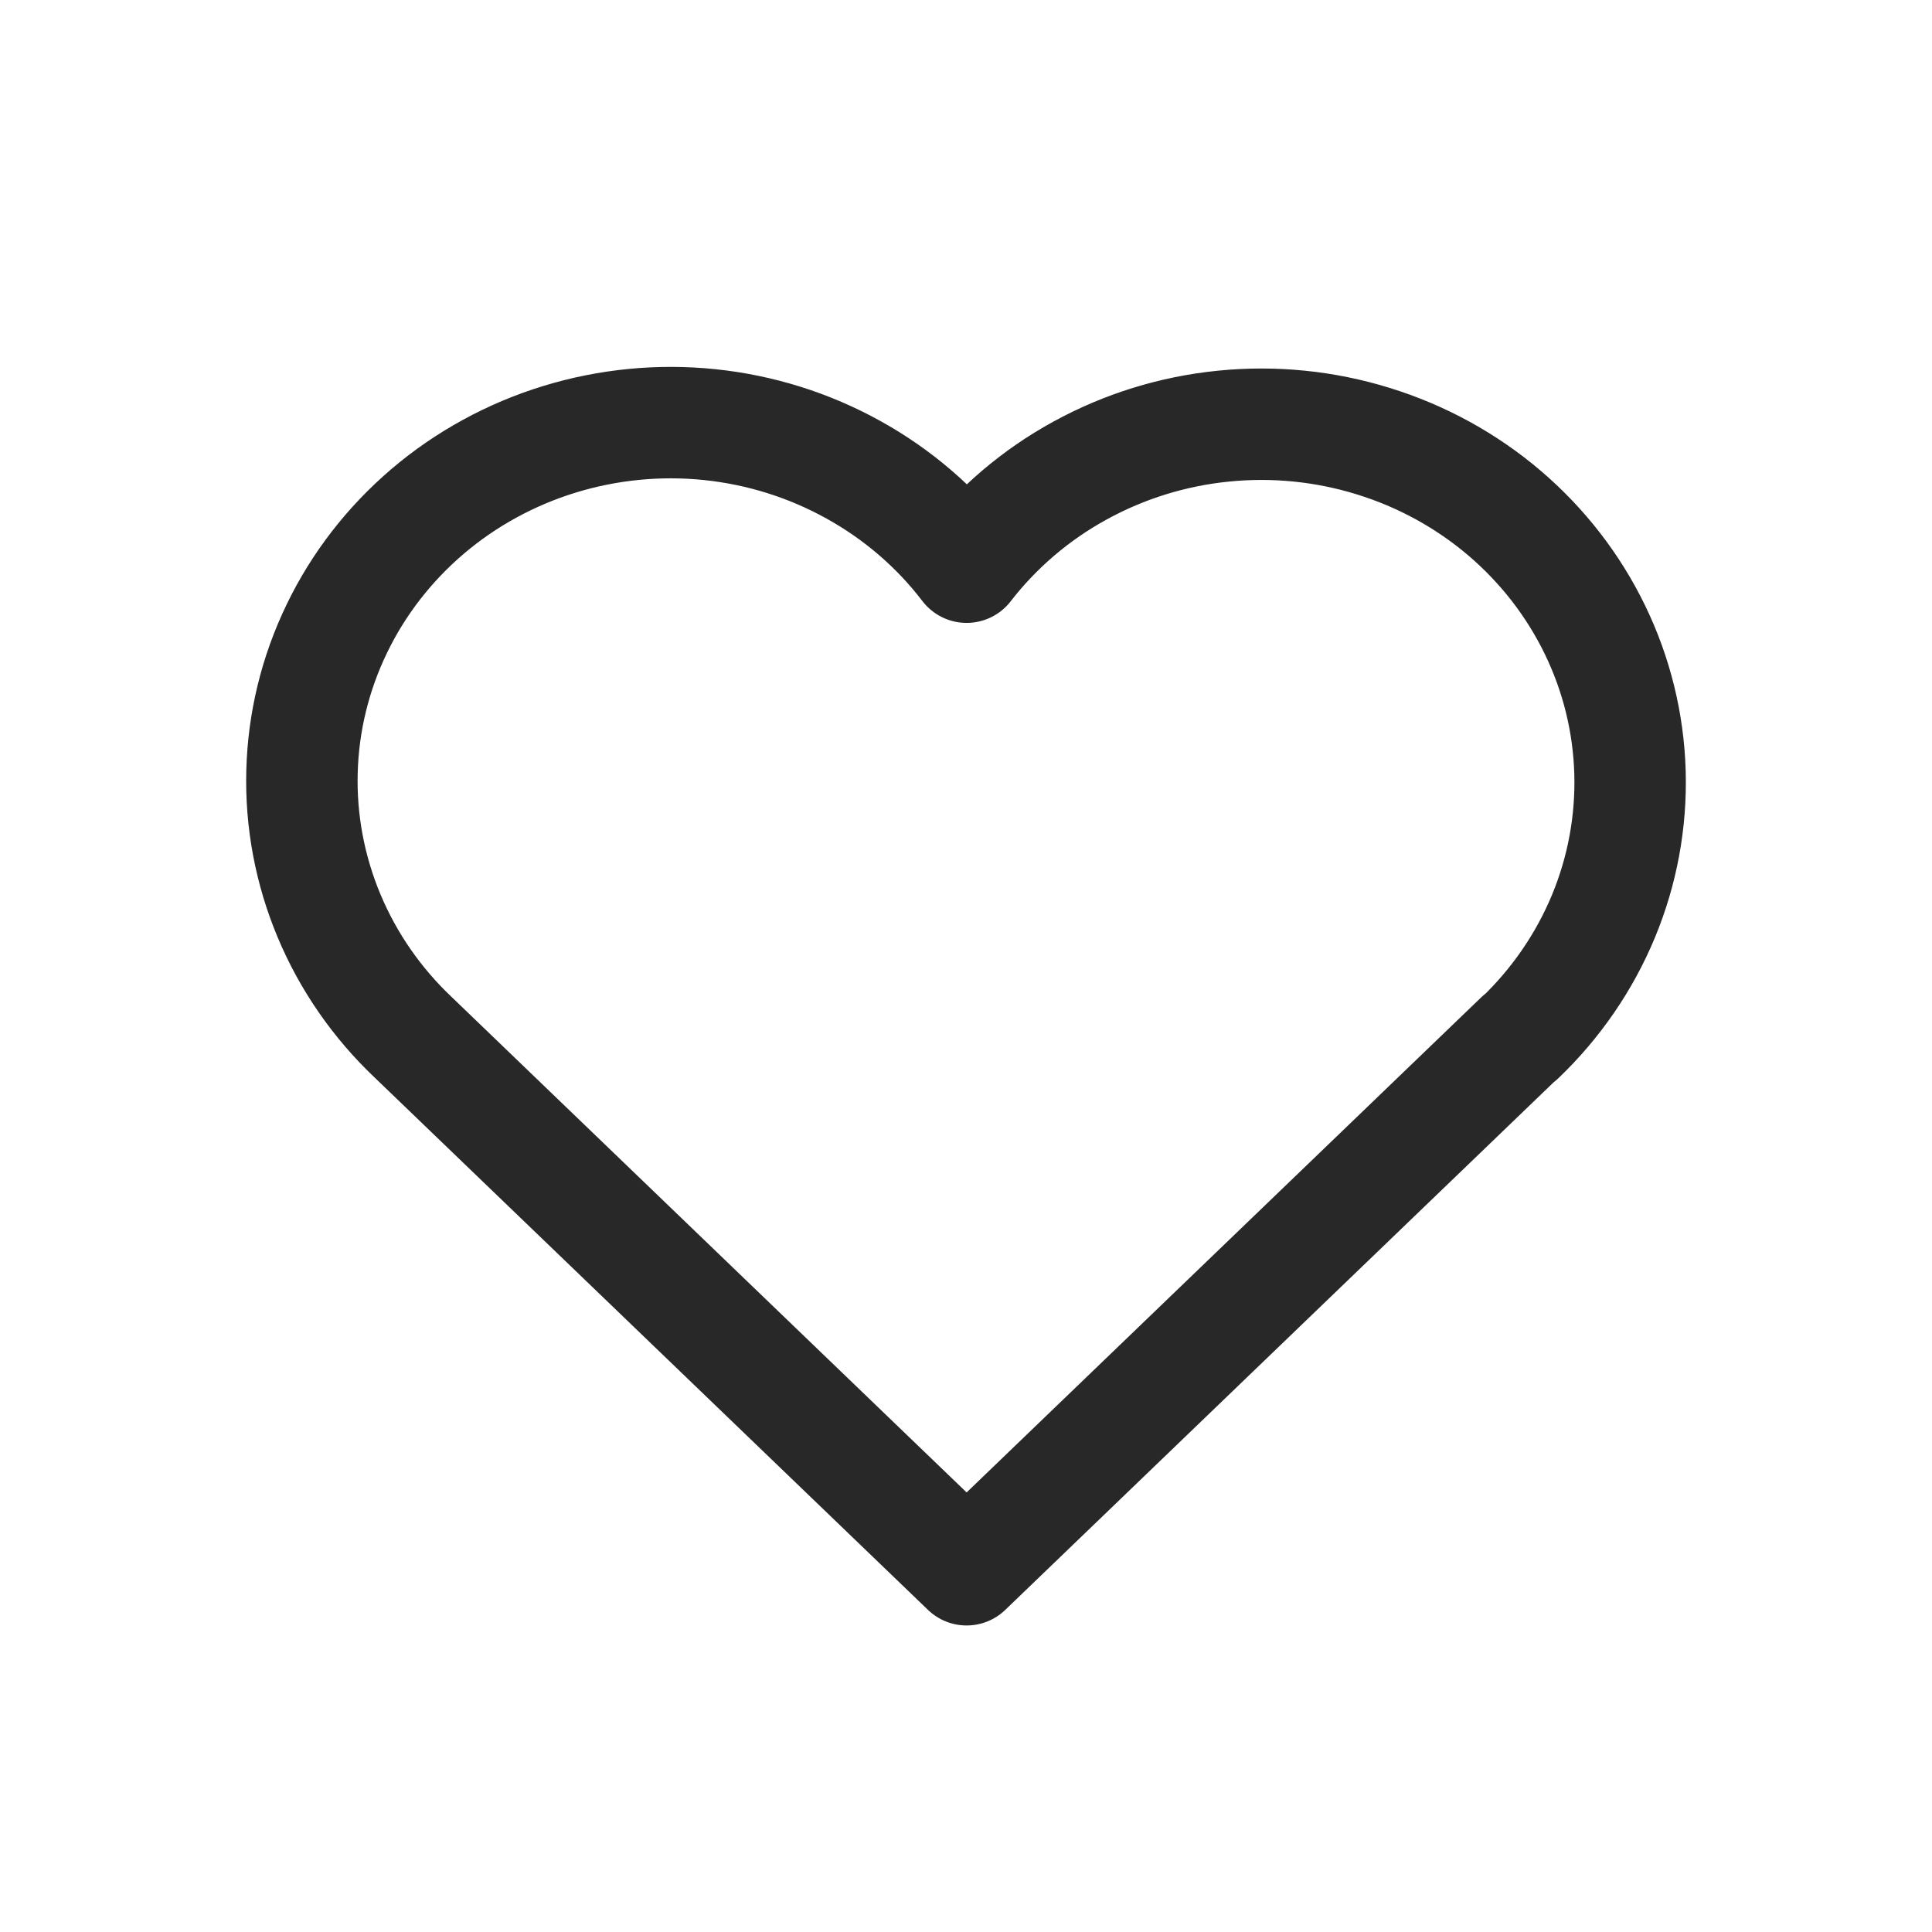
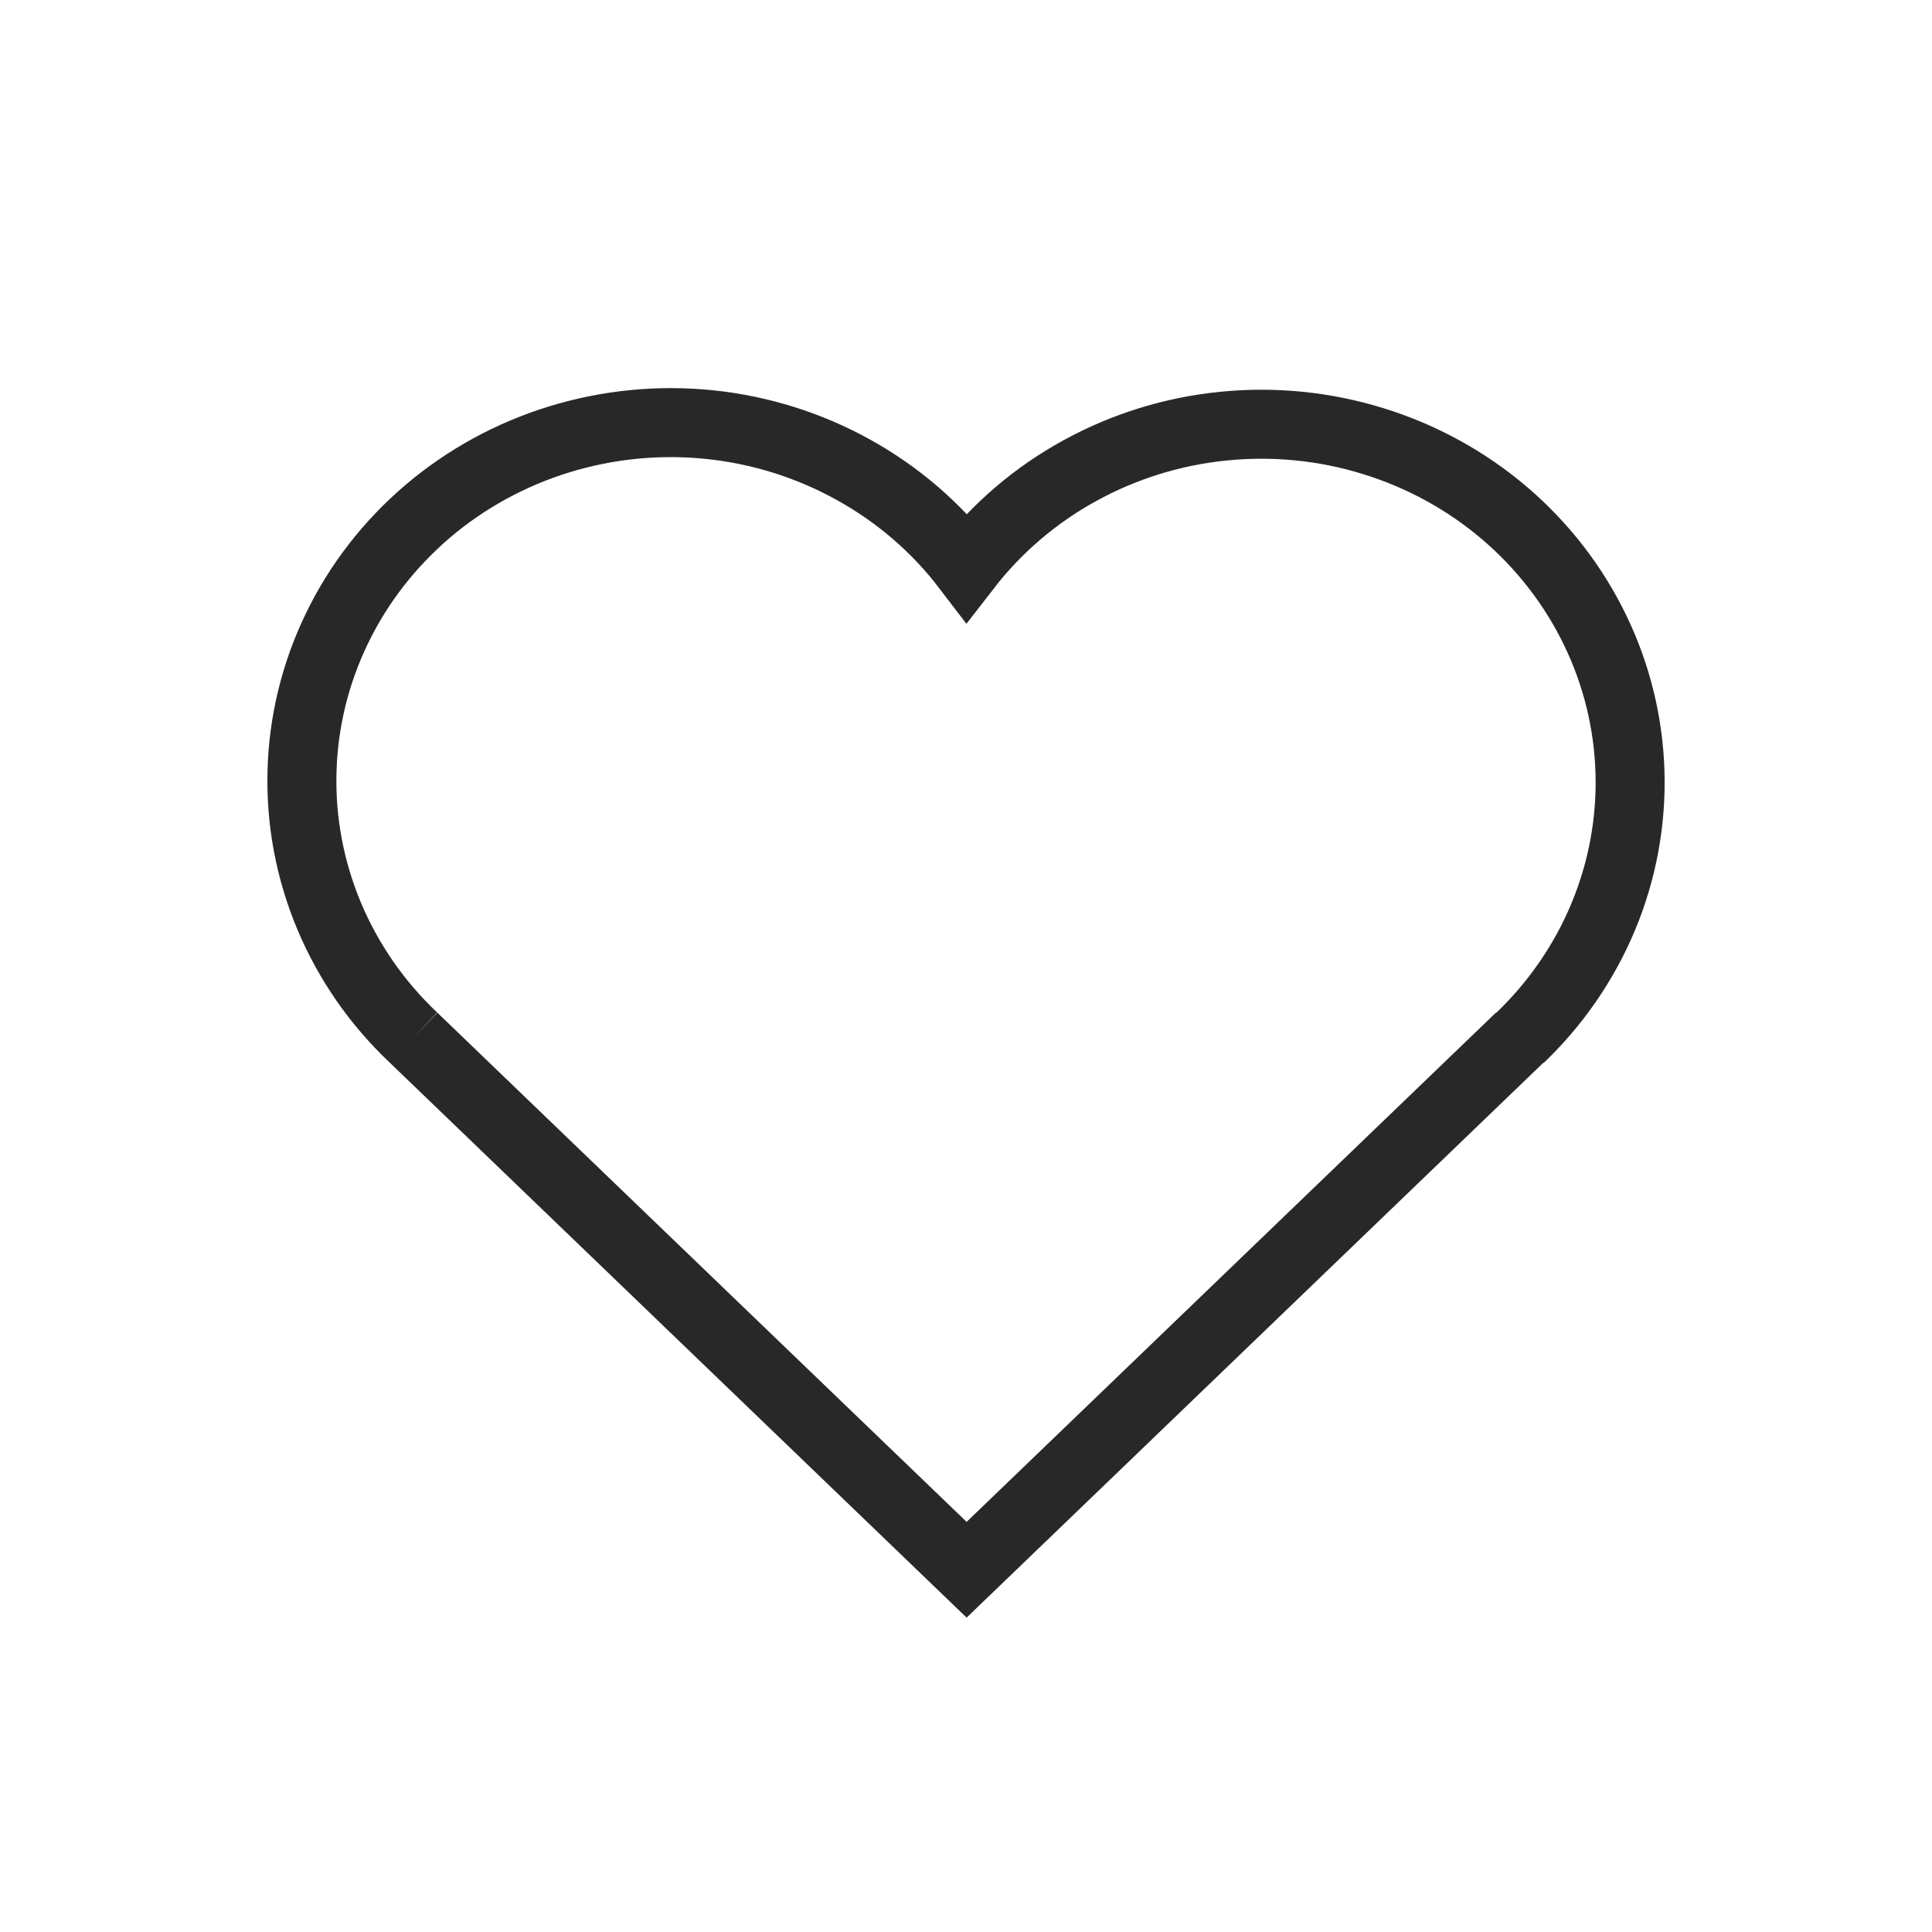
<svg xmlns="http://www.w3.org/2000/svg" width="28" height="28" viewBox="0 0 28 28" fill="none">
-   <path d="M22.026 15.037L14.009 22.75L5.992 15.037M5.992 15.037C5.463 14.537 5.047 13.937 4.769 13.273C4.491 12.609 4.357 11.896 4.377 11.18C4.396 10.463 4.568 9.759 4.882 9.11C5.195 8.461 5.644 7.883 6.199 7.41C6.754 6.938 7.404 6.583 8.107 6.367C8.811 6.151 9.553 6.078 10.286 6.154C11.02 6.23 11.729 6.453 12.37 6.809C13.011 7.164 13.569 7.644 14.009 8.22C14.451 7.649 15.009 7.172 15.65 6.821C16.29 6.469 16.998 6.249 17.73 6.176C18.461 6.102 19.201 6.176 19.901 6.393C20.602 6.609 21.25 6.964 21.803 7.435C22.356 7.906 22.803 8.483 23.116 9.129C23.43 9.776 23.602 10.478 23.623 11.192C23.644 11.906 23.513 12.617 23.238 13.28C22.963 13.942 22.55 14.543 22.026 15.044" stroke="#282828" stroke-width="1.615" stroke-linecap="round" stroke-linejoin="round" />
+   <path d="M22.026 15.037L14.009 22.75L5.992 15.037M5.992 15.037C5.463 14.537 5.047 13.937 4.769 13.273C4.491 12.609 4.357 11.896 4.377 11.18C4.396 10.463 4.568 9.759 4.882 9.11C5.195 8.461 5.644 7.883 6.199 7.41C6.754 6.938 7.404 6.583 8.107 6.367C8.811 6.151 9.553 6.078 10.286 6.154C11.02 6.23 11.729 6.453 12.37 6.809C13.011 7.164 13.569 7.644 14.009 8.22C14.451 7.649 15.009 7.172 15.65 6.821C16.29 6.469 16.998 6.249 17.73 6.176C18.461 6.102 19.201 6.176 19.901 6.393C20.602 6.609 21.25 6.964 21.803 7.435C22.356 7.906 22.803 8.483 23.116 9.129C23.43 9.776 23.602 10.478 23.623 11.192C23.644 11.906 23.513 12.617 23.238 13.28C22.963 13.942 22.55 14.543 22.026 15.044" stroke="#282828" strokeWidth="1.615" strokeLinecap="round" strokeLinejoin="round" />
</svg>
